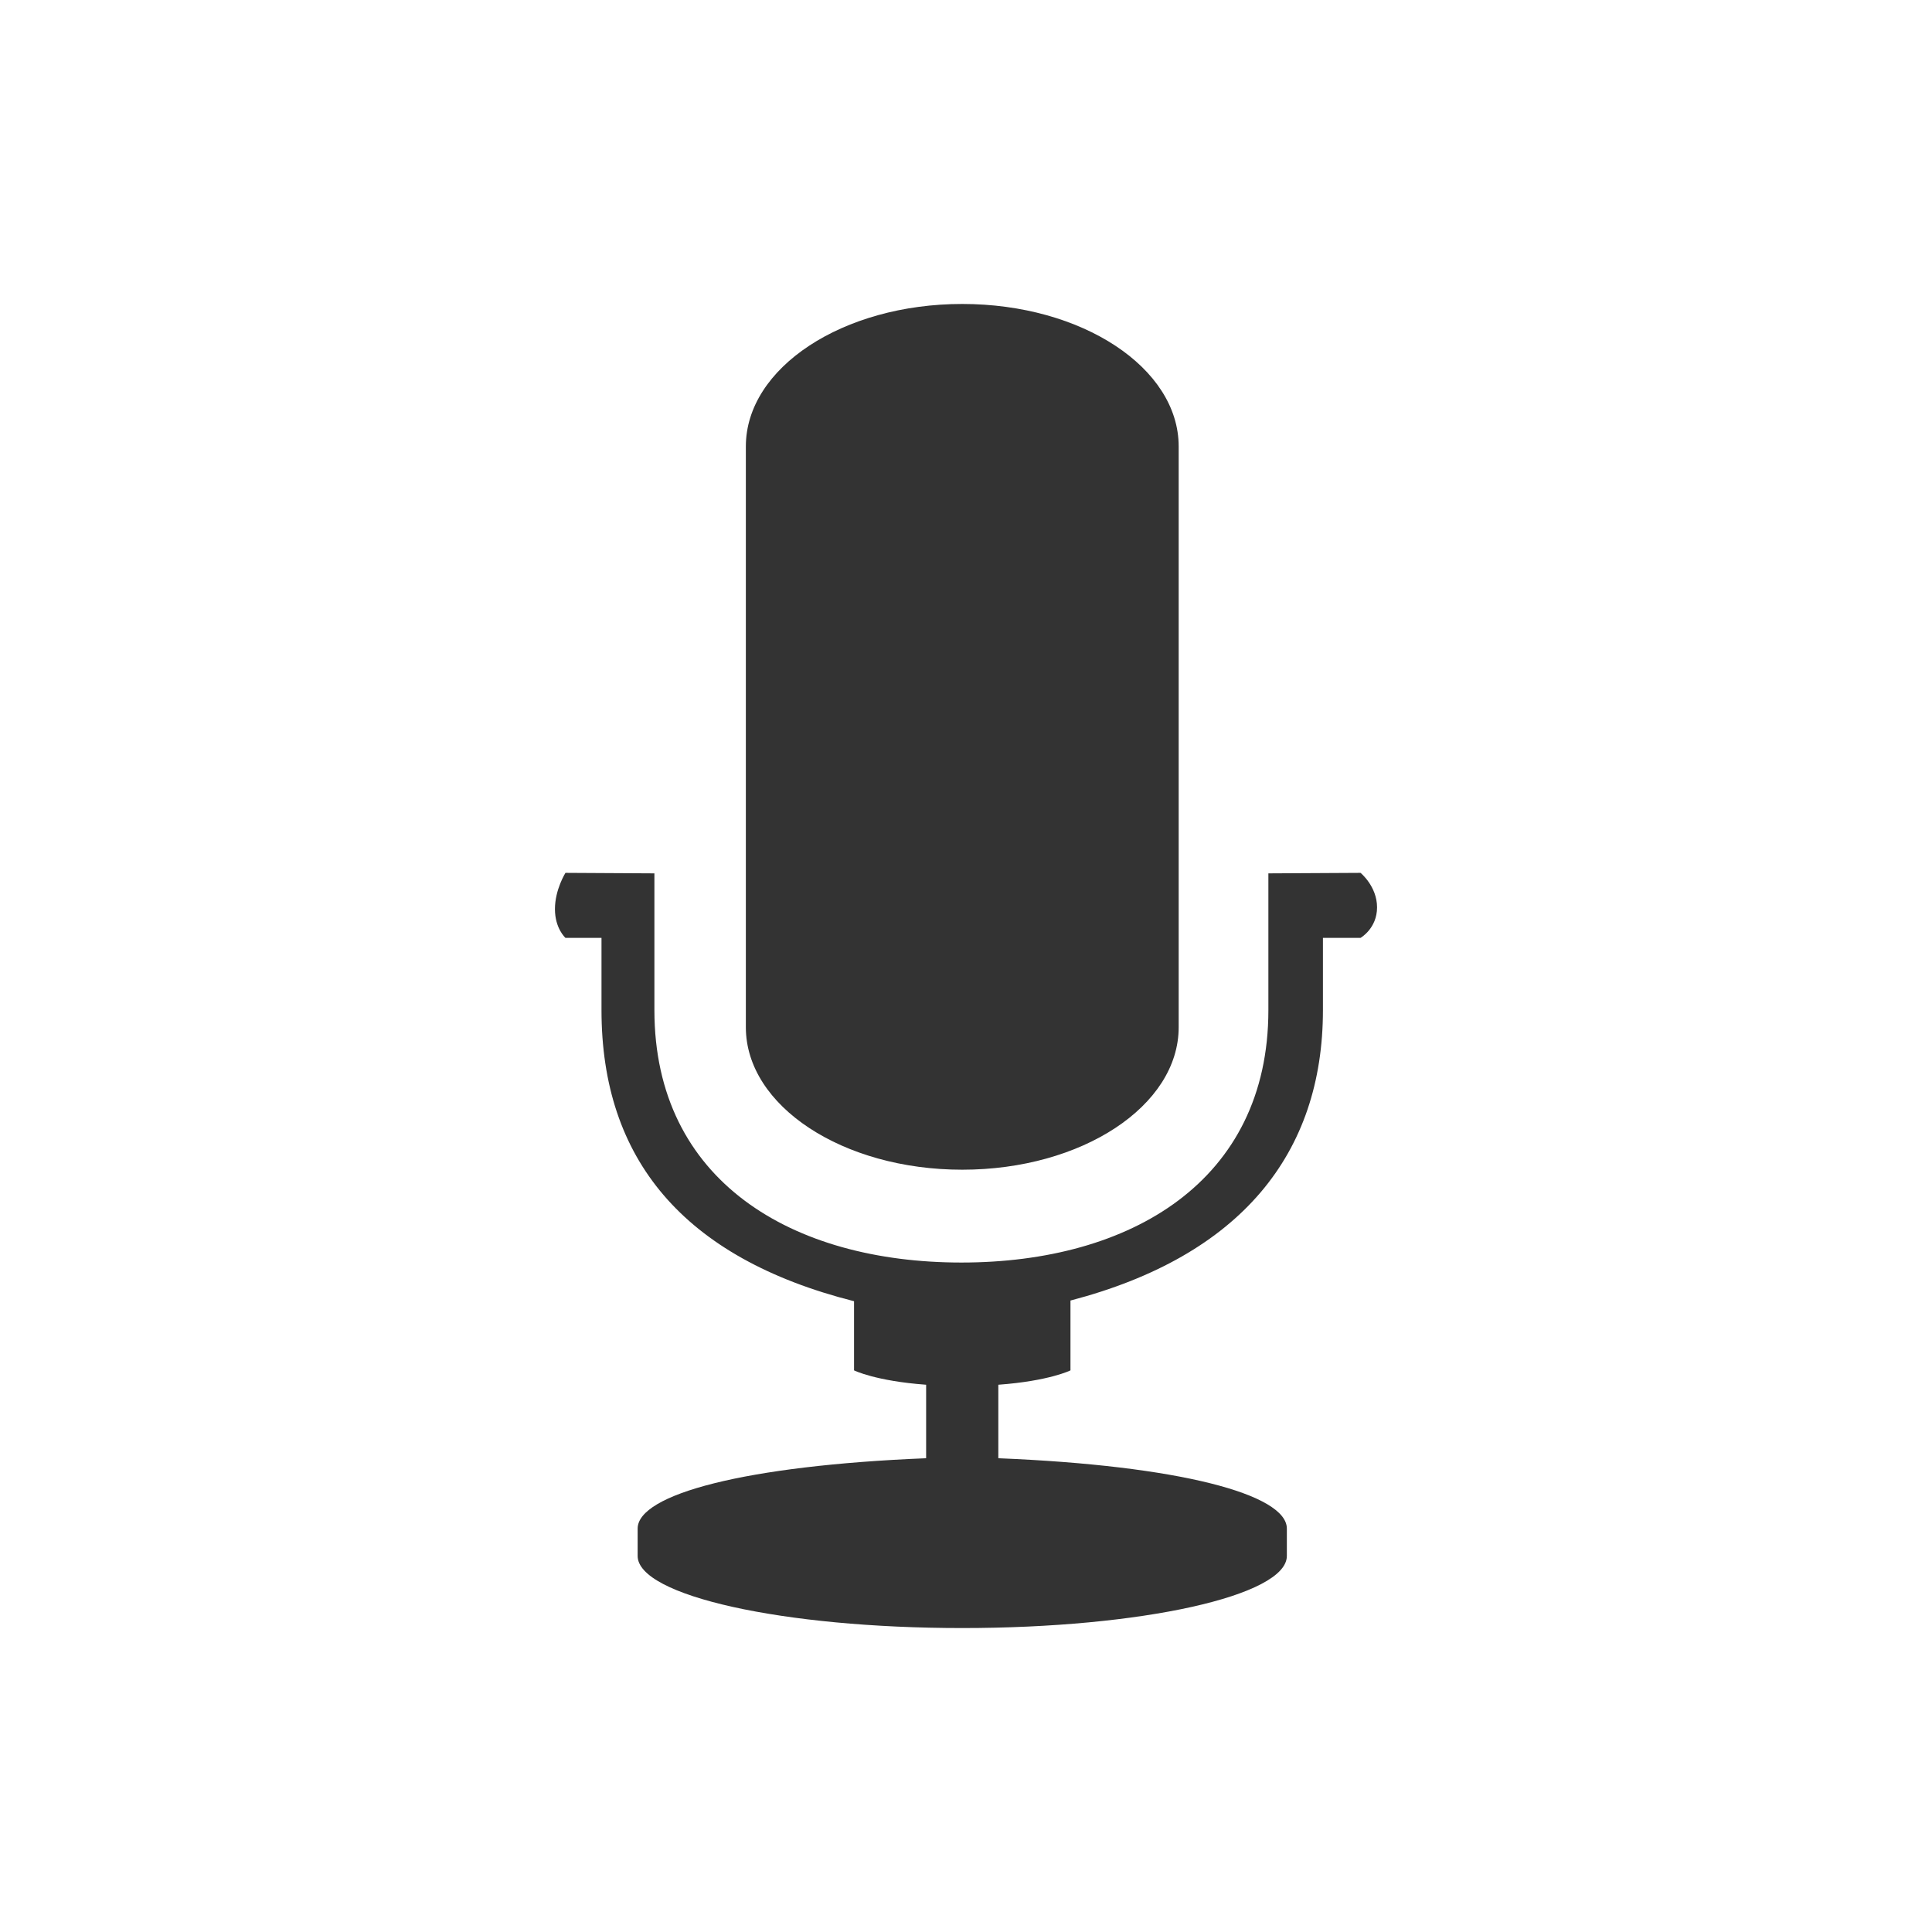
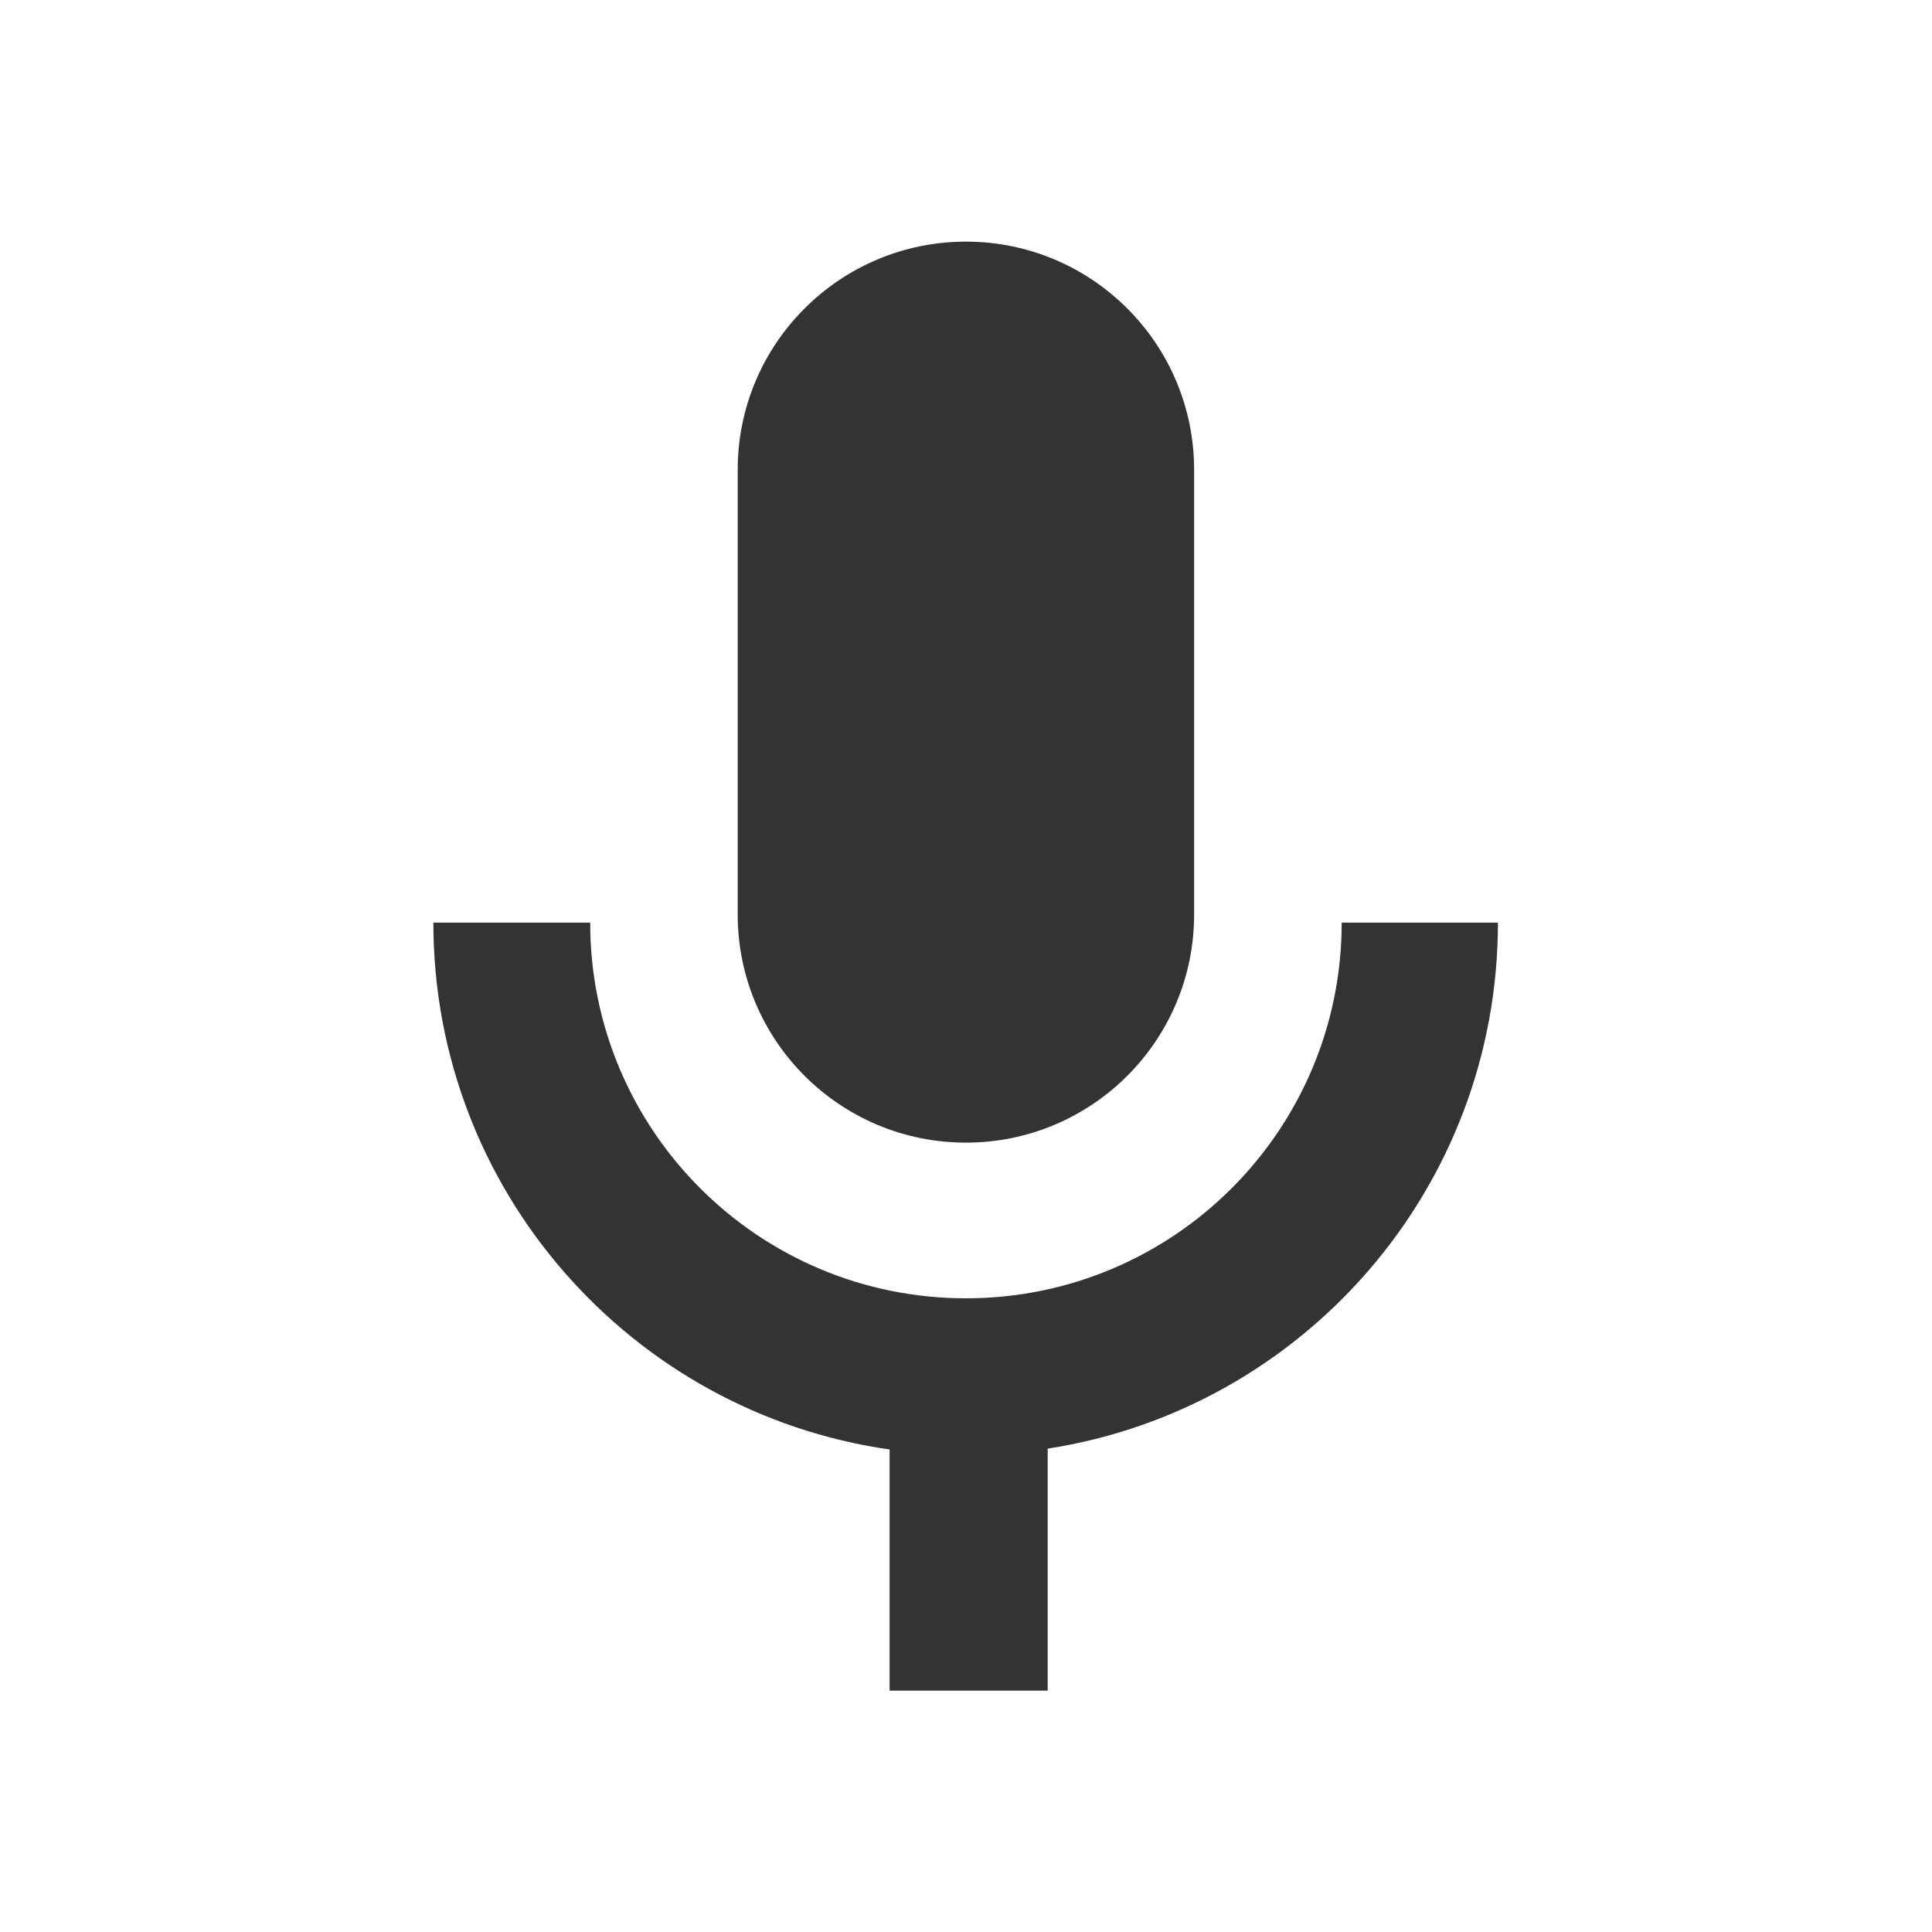
<svg xmlns="http://www.w3.org/2000/svg" version="1.0" x="0px" y="0px" width="96px" height="96px" viewBox="0 0 96 96" enable-background="new 0 0 96 96" xml:space="preserve">
  <g id="_x31_0_device_access_mic">
-     <g display="inline">
-       <g>
-         <path fill="#333333" d="M67.605,43.372l-4.58,0.025v6.796c0,8.494-6.842,12.542-15.251,12.542     c-8.415,0-15.257-4.048-15.257-12.542v-6.796l-4.42-0.025c0,0-0.522,0.829-0.522,1.798c0,0.97,0.522,1.432,0.522,1.432h1.791     v3.587c0,7.389,4.053,12.315,12.549,14.468v3.436c0,0,1.056,0.528,3.582,0.714v3.652c-8.976,0.364-14.335,1.789-14.335,3.497     v1.357c0,1.977,7.219,3.584,16.13,3.584c8.907,0,16.129-1.607,16.129-3.584v-1.357c0-1.708-5.365-3.133-14.337-3.497v-3.652     c2.534-0.186,3.585-0.714,3.585-0.714v-3.47c8.469-2.215,12.545-7.31,12.545-14.434v-3.587h1.869c0,0,0.82-0.466,0.82-1.516     C68.426,44.043,67.605,43.372,67.605,43.372z M47.814,58.122c5.944,0,10.754-3.168,10.754-7.079v-28.86     c0-3.91-4.811-7.079-10.754-7.079c-5.938,0-10.753,3.169-10.753,7.079v28.86C37.061,54.954,41.875,58.122,47.814,58.122z" />
-       </g>
-     </g>
+     <path fill-rule="evenodd" clip-rule="evenodd" fill="#333333" d="M36.656,45.439V23.345   c0-6.262,5.08-11.338,11.341-11.338s11.338,5.076,11.338,11.338v22.094c0,6.264-5.077,11.338-11.338,11.338   S36.656,51.703,36.656,45.439z M74.432,45.844h-7.764c0,10.312-8.355,18.668-18.671,18.668s-18.671-8.355-18.671-18.668h-7.792   c0,13.324,9.854,24.346,22.671,26.18v11.982h7.854V71.982C64.734,70.02,74.432,59.068,74.432,45.844z" />
  </g>
</svg>
